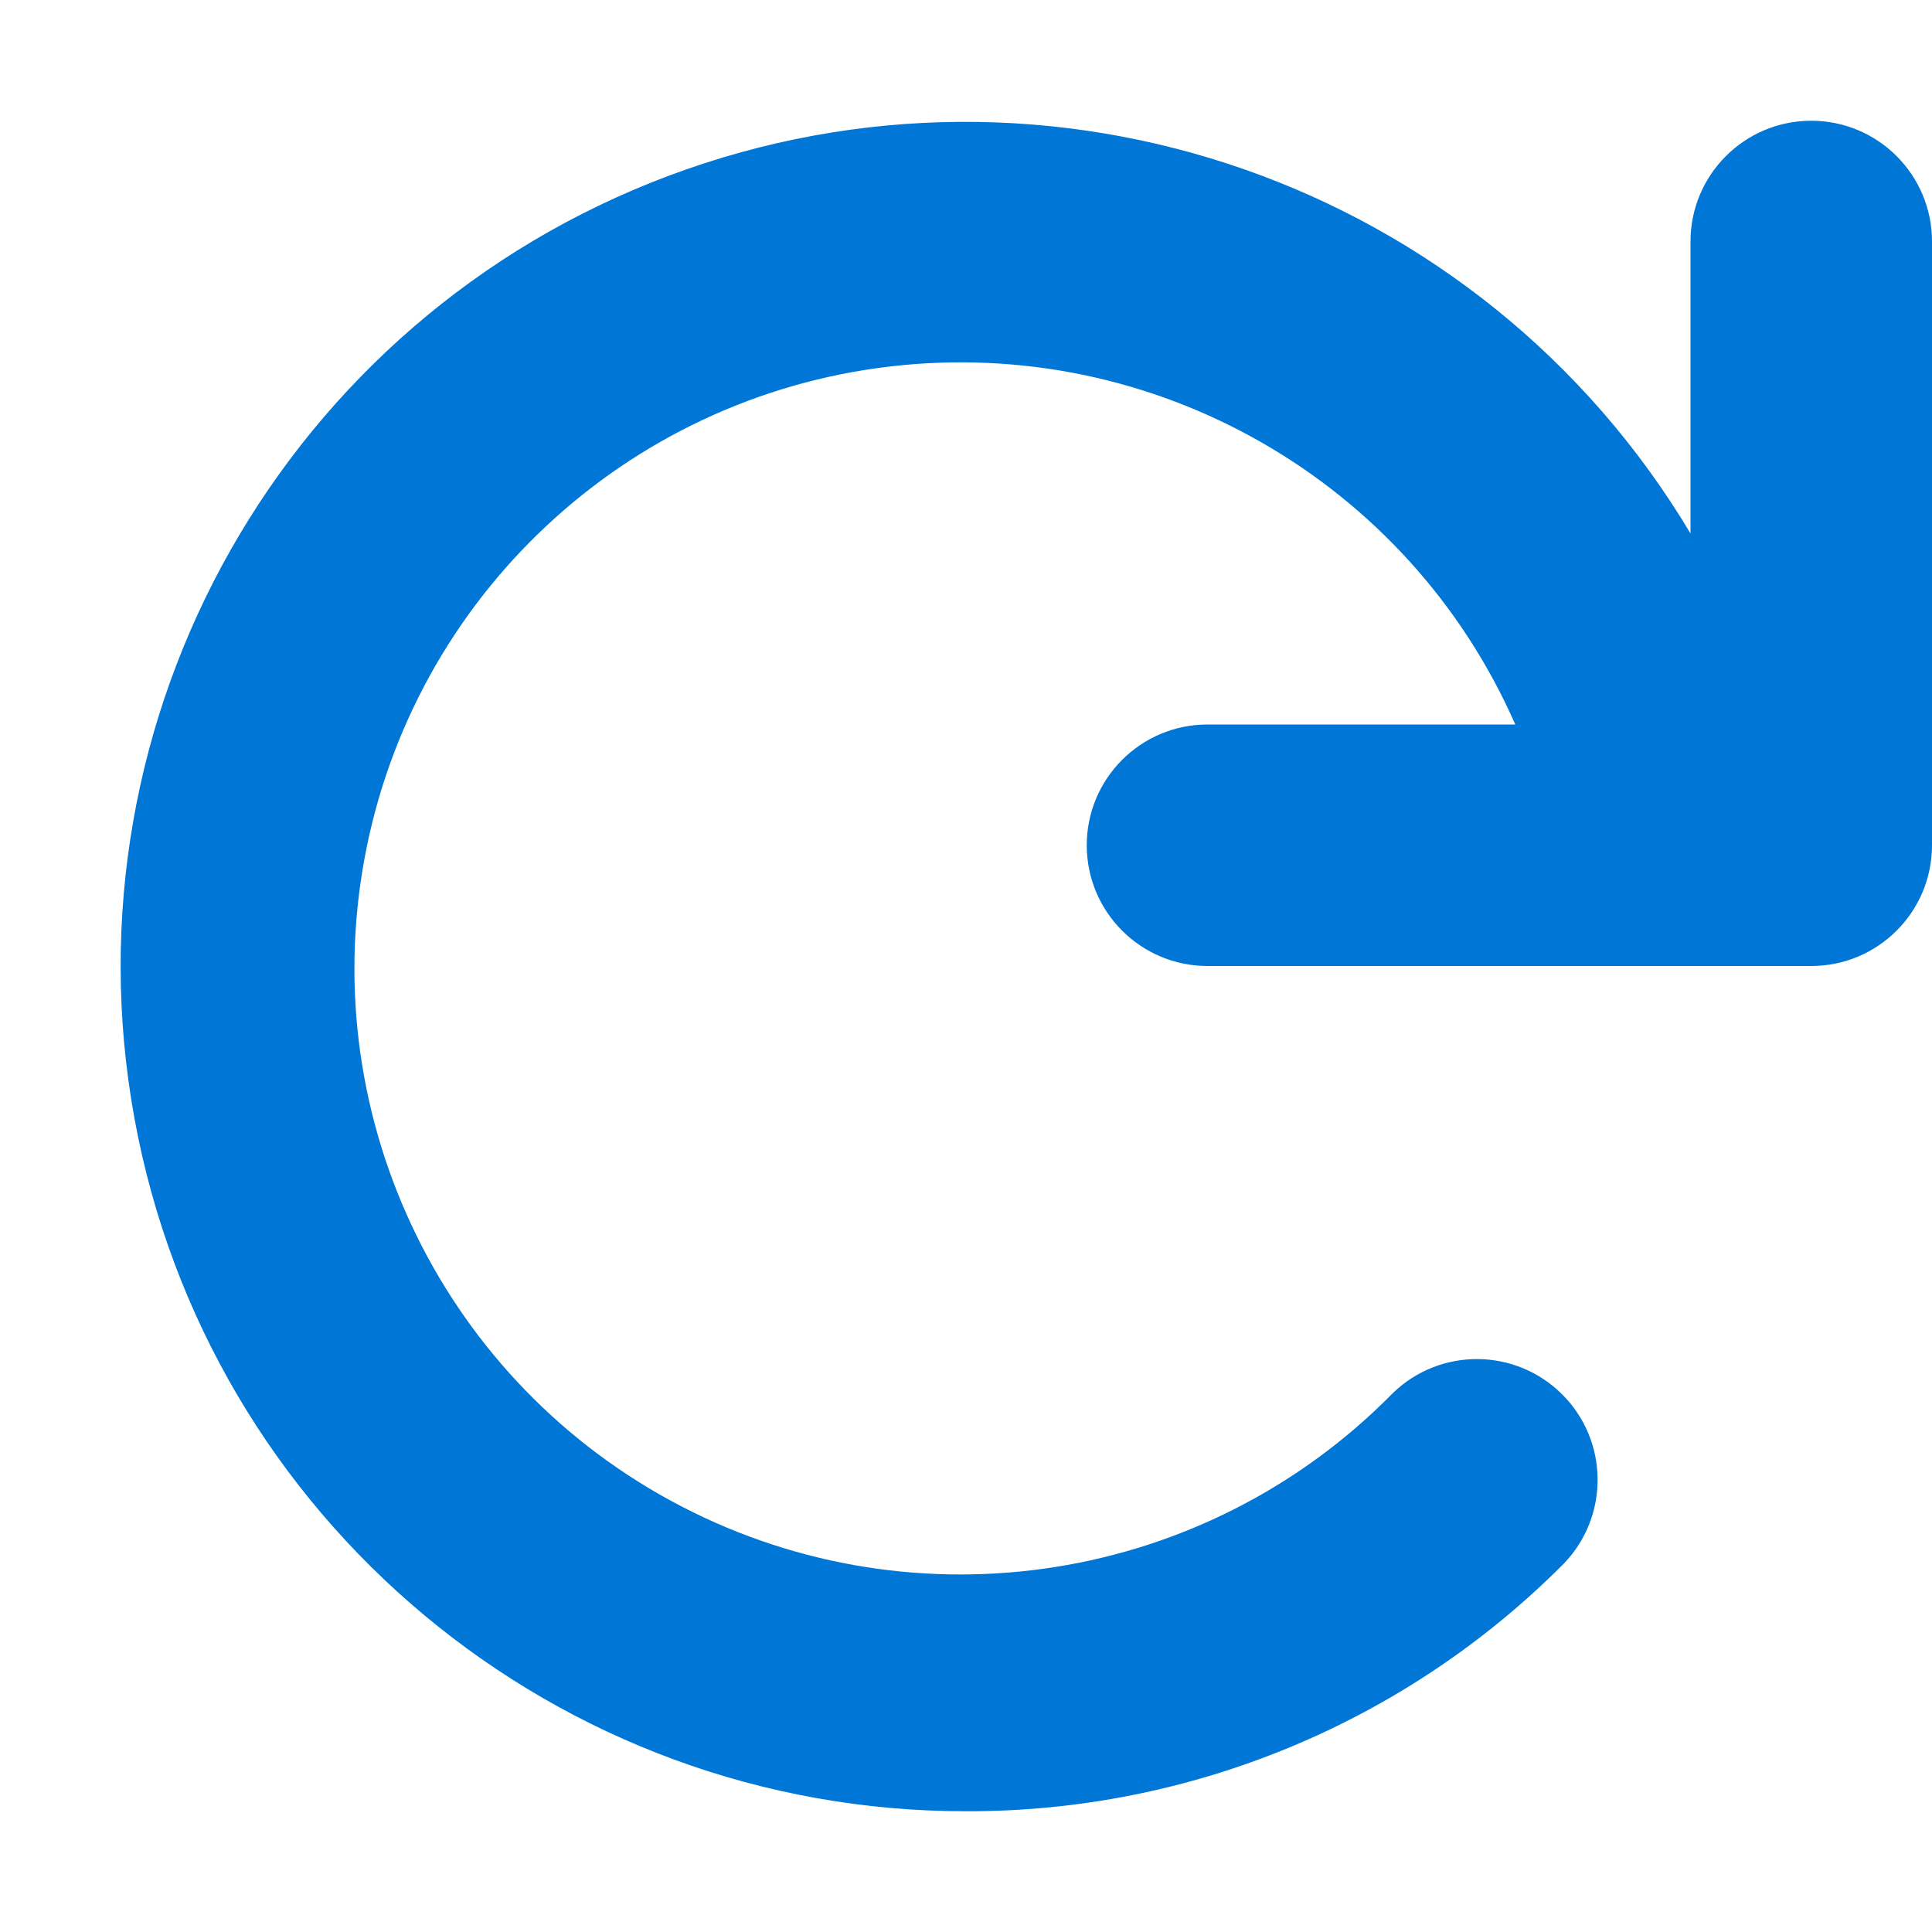
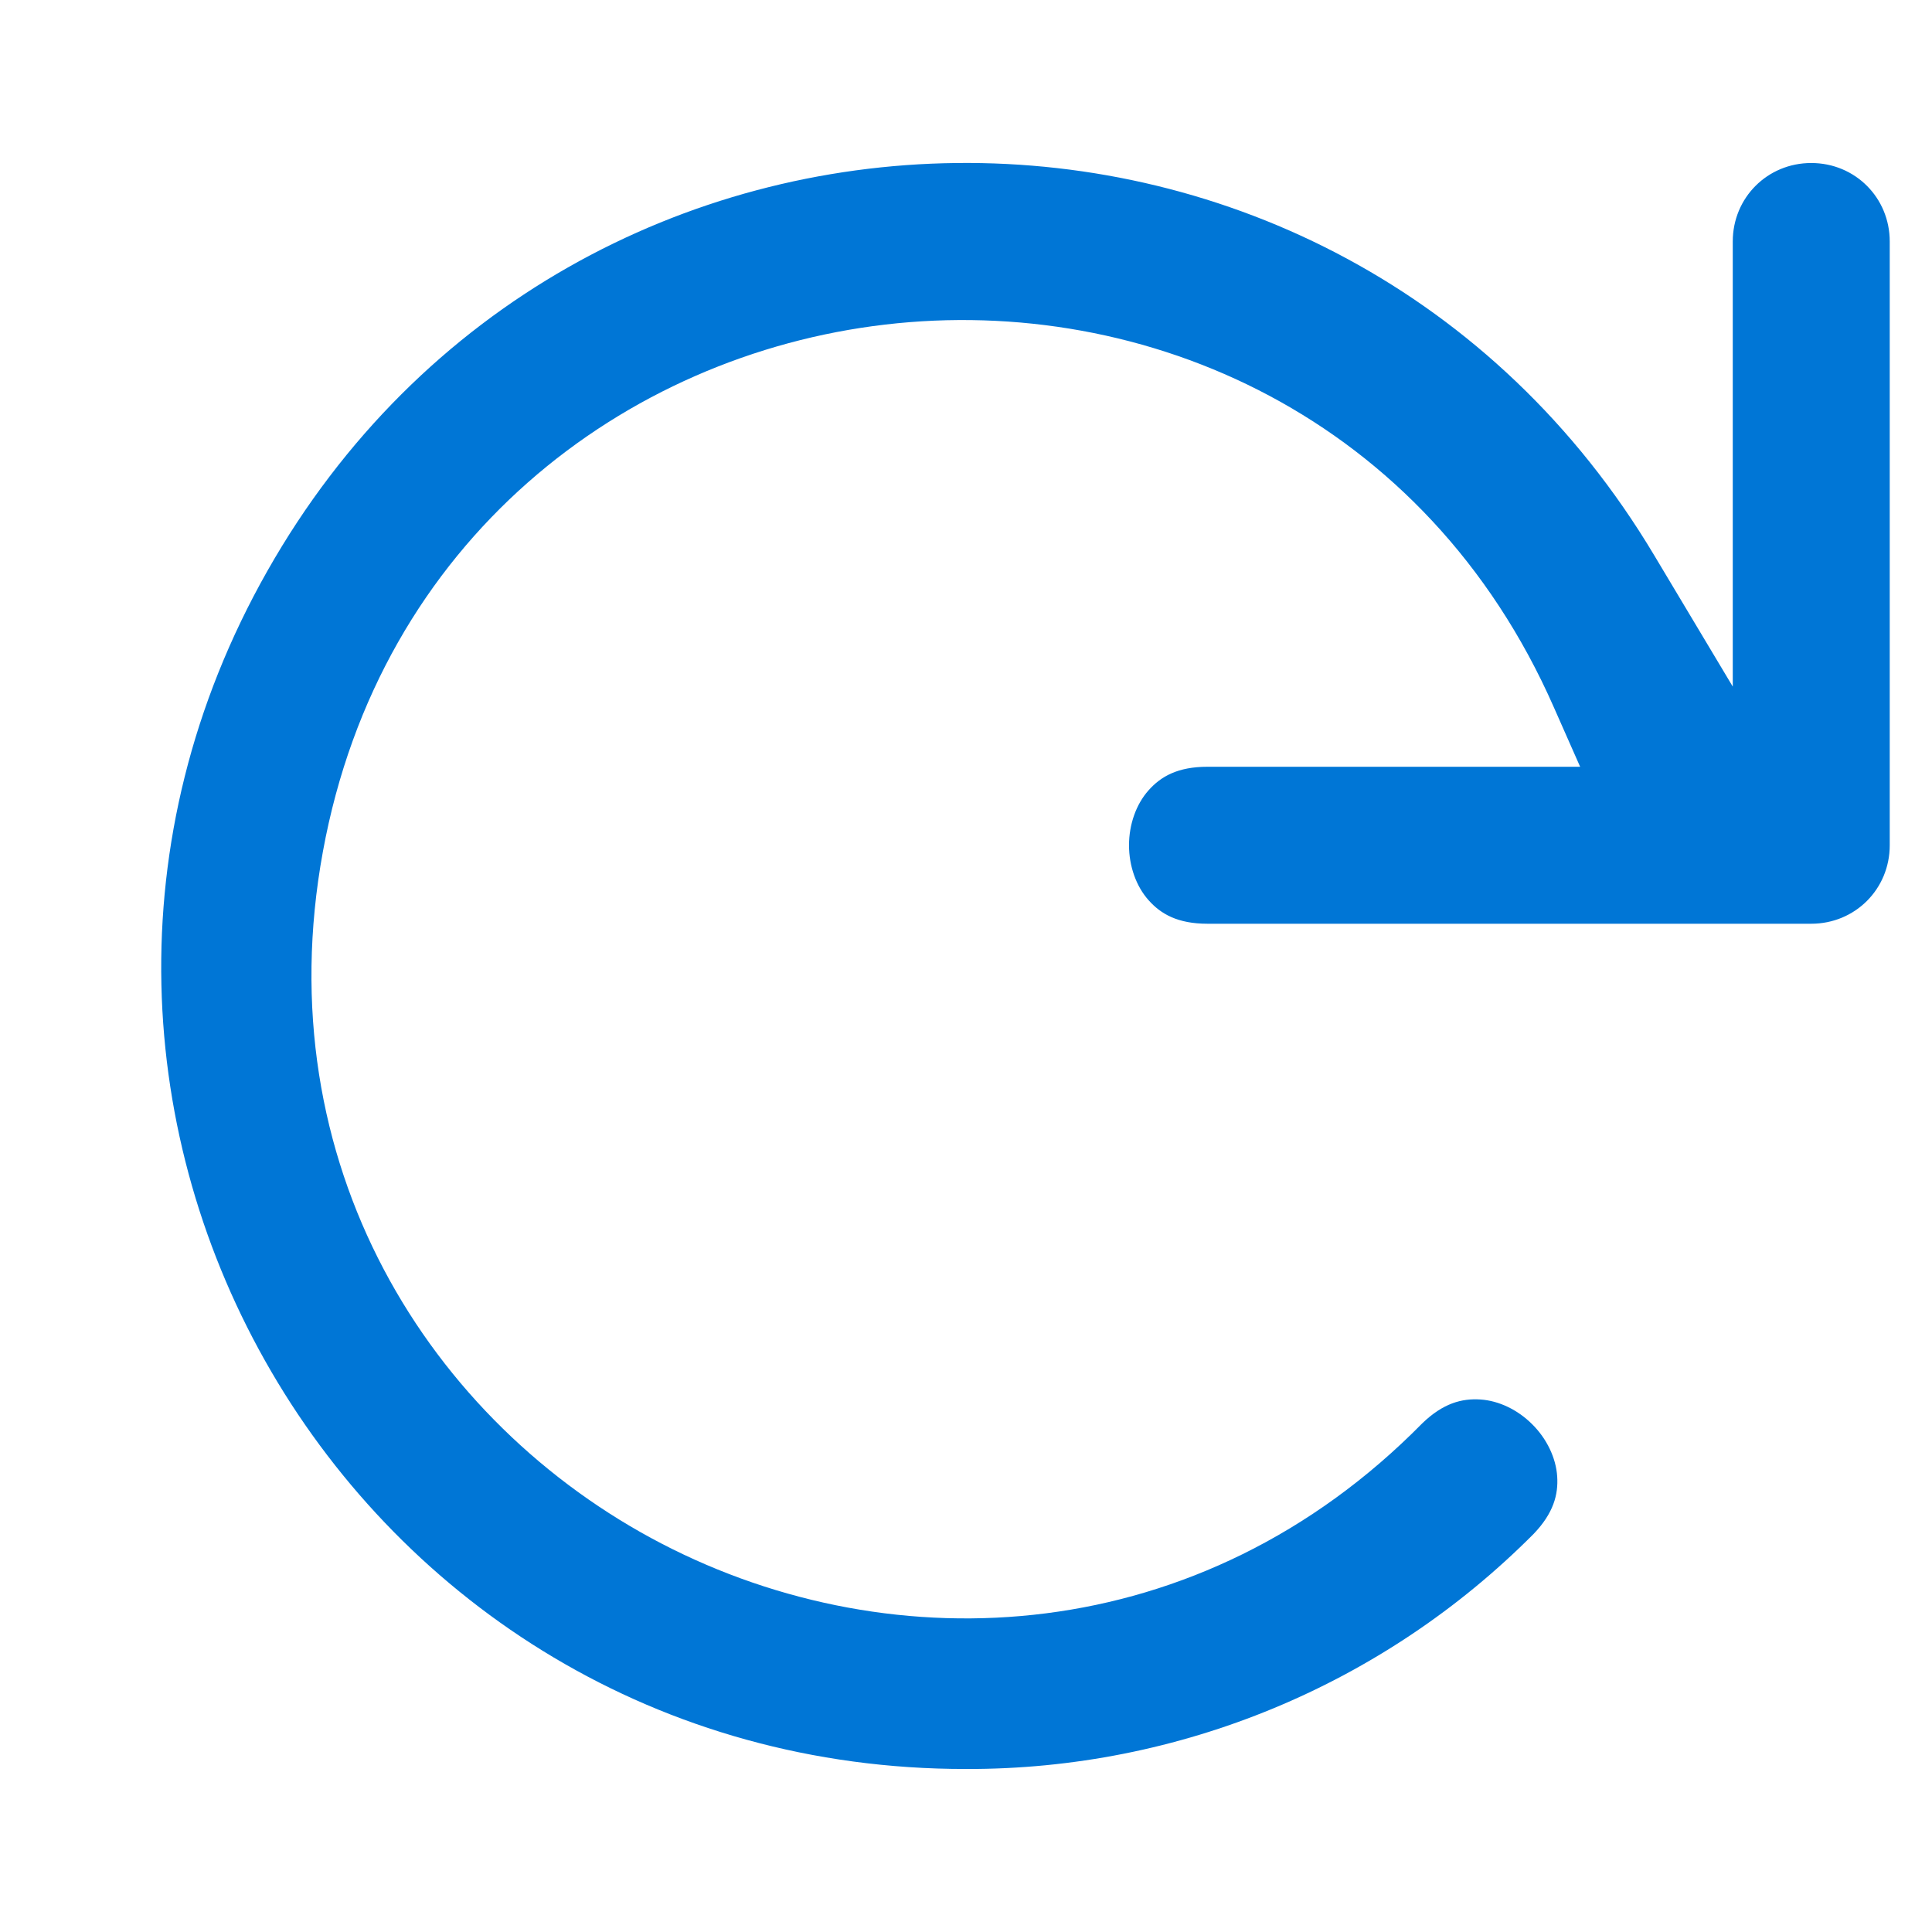
- <svg xmlns="http://www.w3.org/2000/svg" width="16" height="16" viewBox="0 0 16 16">
-   <path fill="#0076D6" d="M15 1a1 1 0 0 0-1 1v2.418A6.995 6.995 0 1 0 8 15a6.954 6.954 0 0 0 4.95-2.05 1 1 0 0 0-1.414-1.414A5.019 5.019 0 1 1 12.549 6H10a1 1 0 0 0 0 2h5a1 1 0 0 0 1-1V2a1 1 0 0 0-1-1z" />
+ <svg xmlns="http://www.w3.org/2000/svg" width="16" height="16" viewBox="0 0 16 16" version="1.1" id="svg4">
+   <defs id="defs8" />
+   <path id="path2" d="M 7.92 1.35 C 5.691 1.375 3.475 2.504 2.215 4.727 C -0.306 9.173 2.889 14.654 8 14.65 L 8.002 14.65 C 9.766 14.655 11.457 13.954 12.701 12.703 C 12.865 12.532 12.906 12.378 12.896 12.227 C 12.886 12.074 12.81 11.915 12.689 11.795 C 12.569 11.675 12.413 11.6 12.26 11.59 C 12.107 11.58 11.952 11.62 11.779 11.787 C 9.941 13.654 7.408 13.784 5.482 12.785 C 3.555 11.785 2.201 9.634 2.674 7.053 C 3.146 4.471 5.173 2.94 7.33 2.688 C 9.487 2.435 11.813 3.456 12.869 5.859 L 13.086 6.35 L 10 6.35 C 9.754 6.35 9.614 6.43 9.512 6.545 C 9.409 6.66 9.35 6.828 9.35 7 C 9.35 7.172 9.409 7.34 9.512 7.455 C 9.614 7.57 9.754 7.65 10 7.65 L 15 7.65 C 15.363 7.65 15.65 7.363 15.65 7 L 15.65 2 C 15.65 1.637 15.363 1.35 15 1.35 C 14.637 1.35 14.35 1.637 14.35 2 L 14.35 5.686 L 13.699 4.598 C 12.389 2.404 10.148 1.324 7.92 1.35 z " style="fill:#0076d6;fill-opacity:1" />
</svg>
